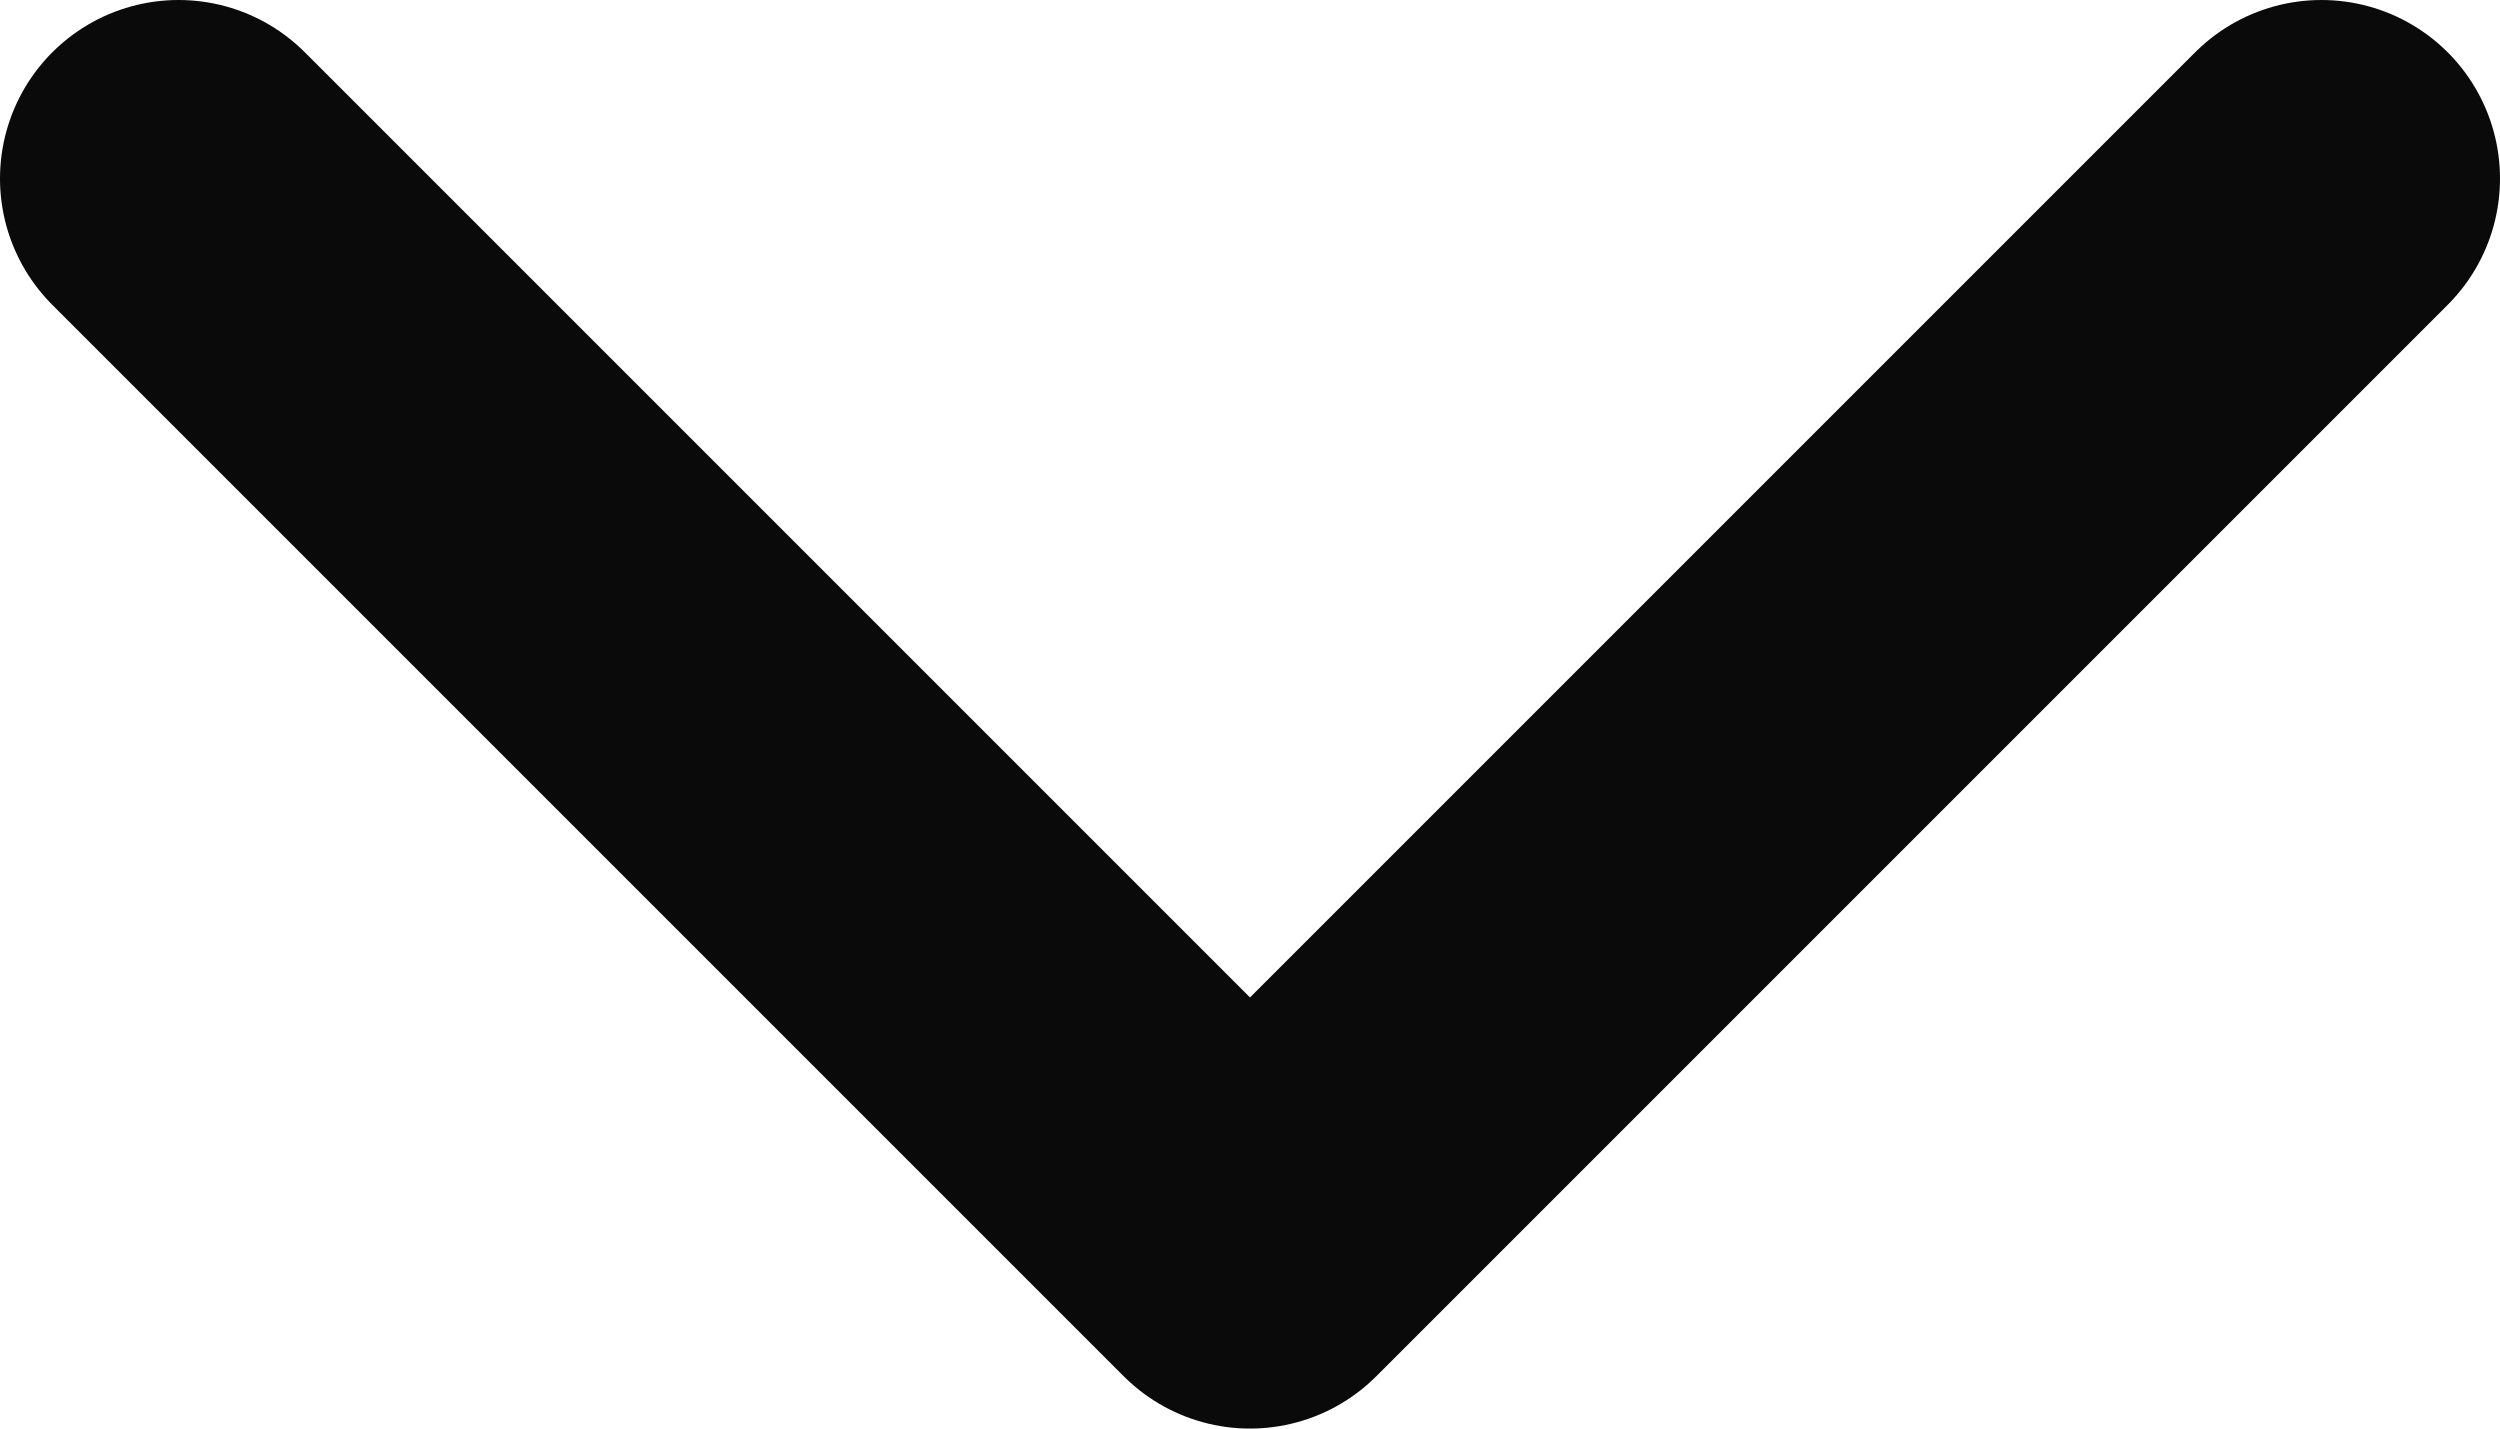
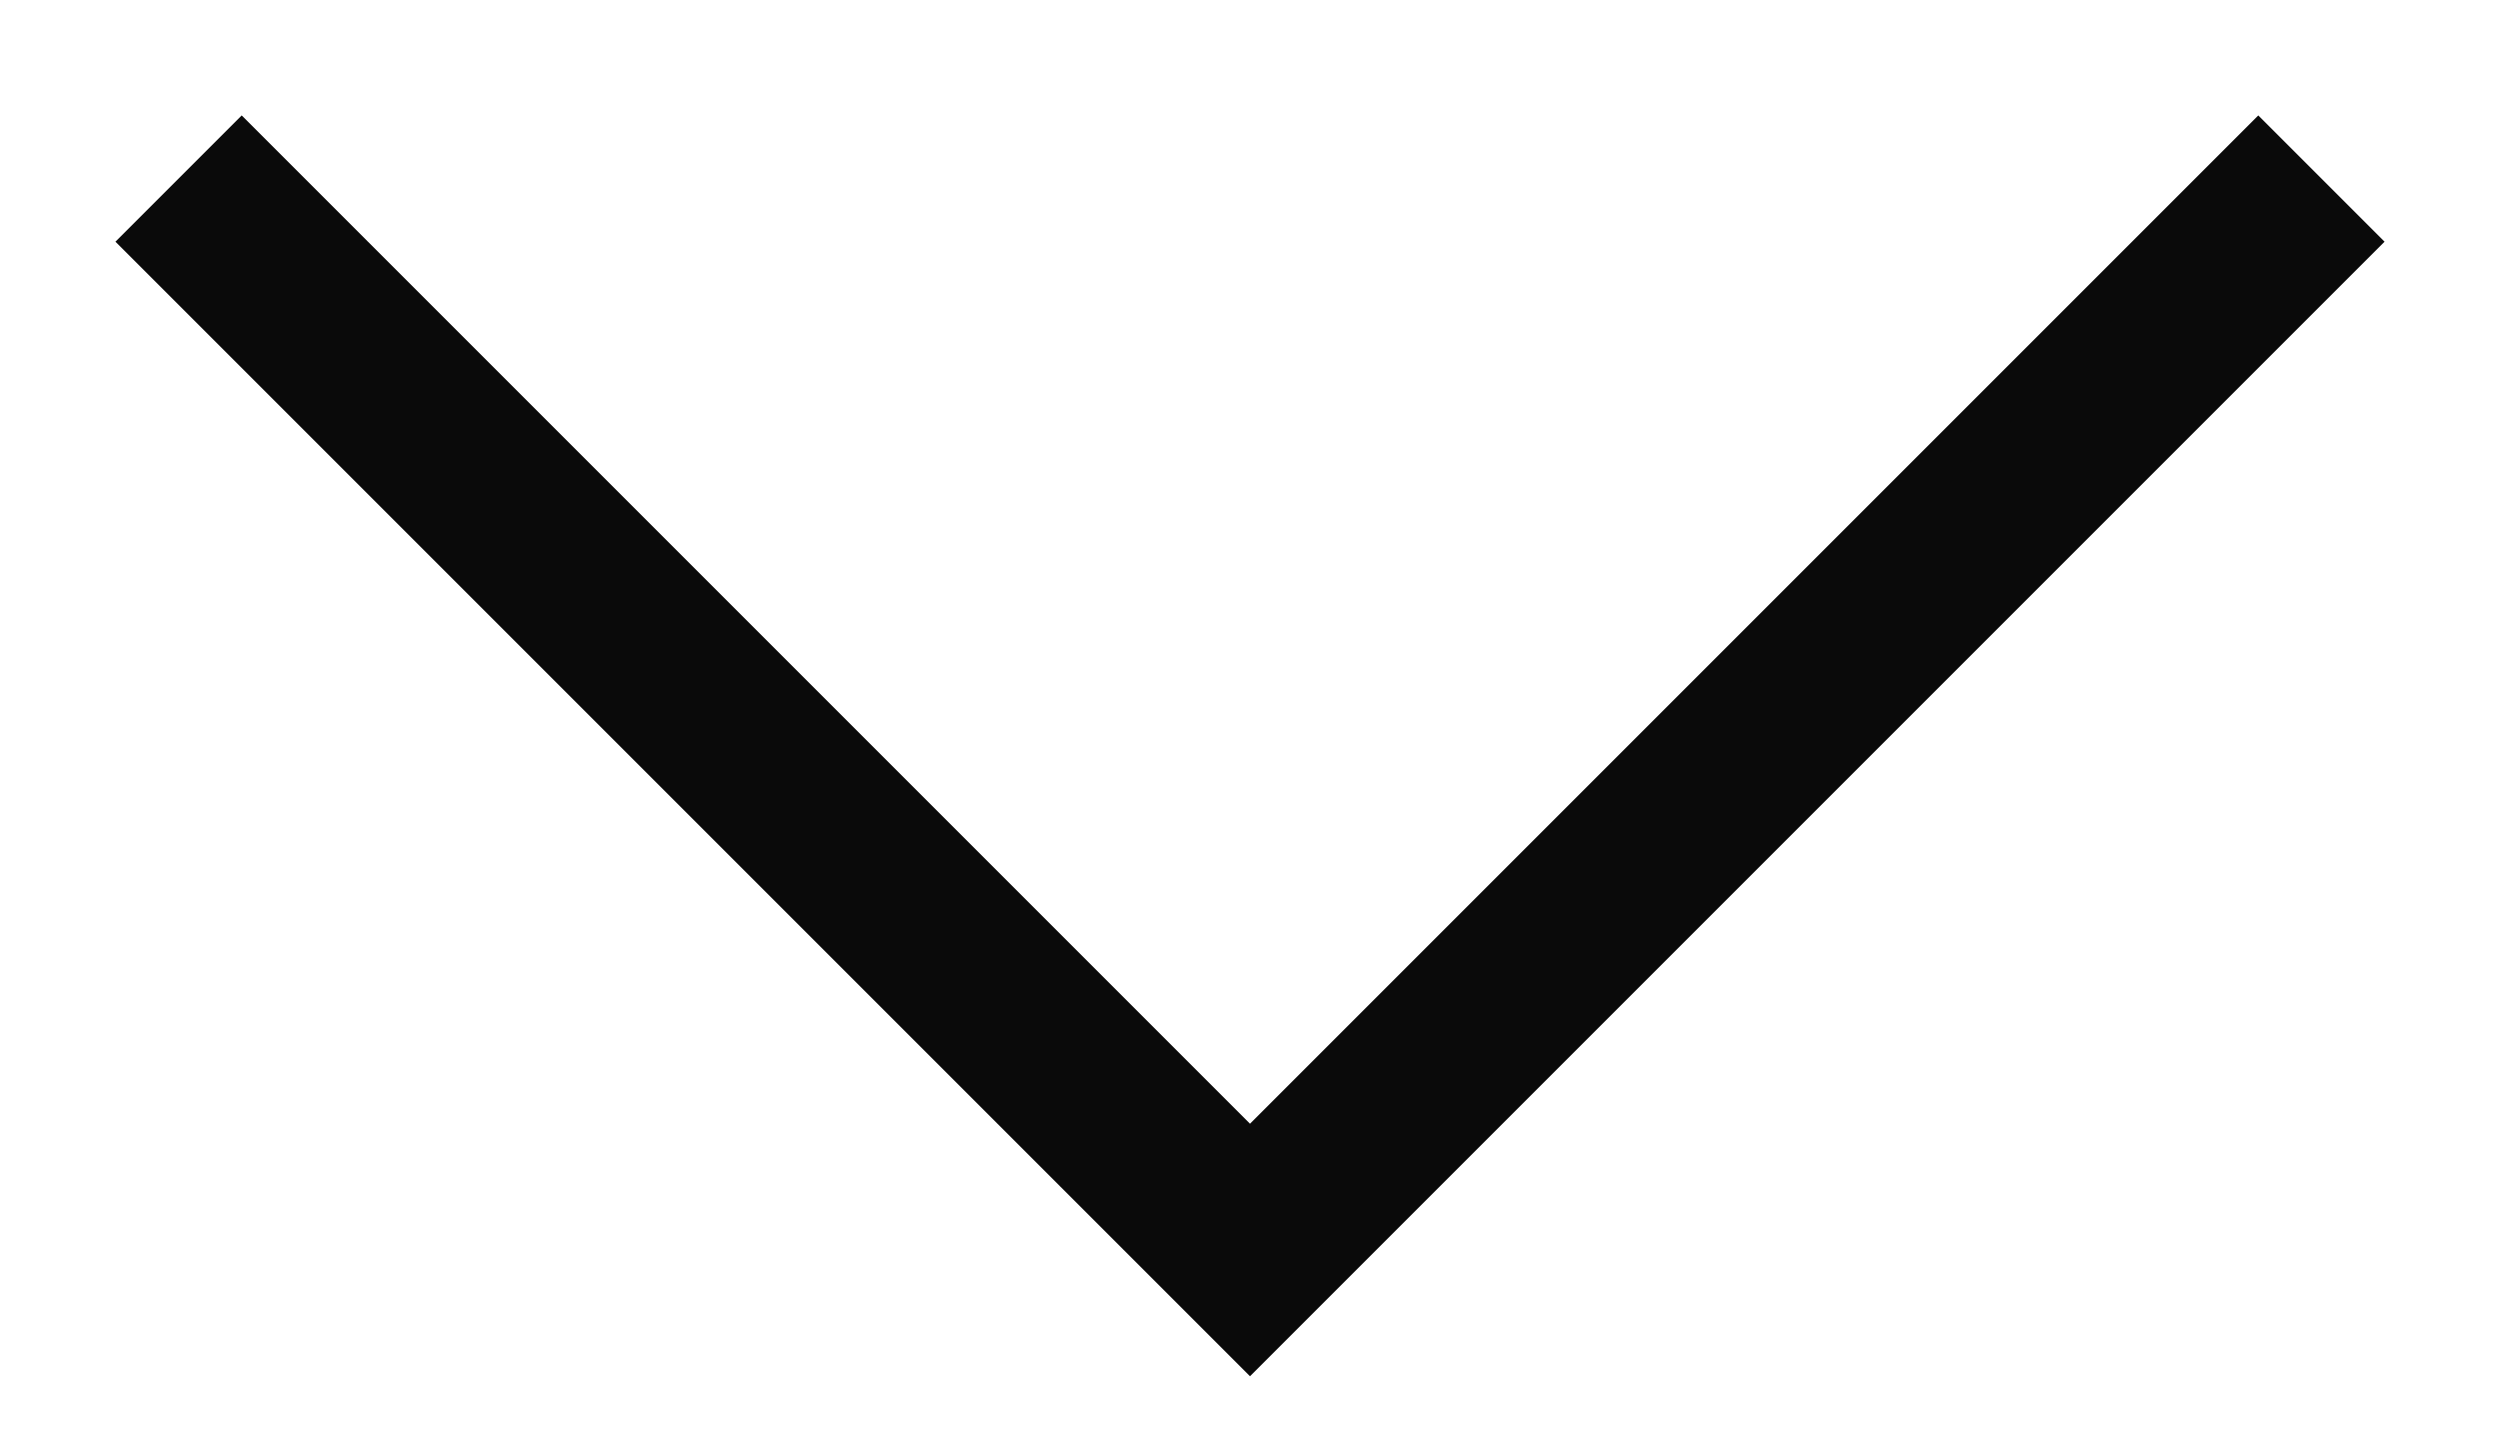
<svg xmlns="http://www.w3.org/2000/svg" width="14" height="8" viewBox="0 0 14 8" fill="none">
-   <path d="M1 1L7 7L13 1" stroke="#0A0A0A" stroke-width="2" stroke-linecap="round" stroke-linejoin="round" />
+   <path d="M1 1L7 7L13 1" stroke="#0A0A0A" strokeWidth="2" strokeLinecap="round" strokeLinejoin="round" />
</svg>
